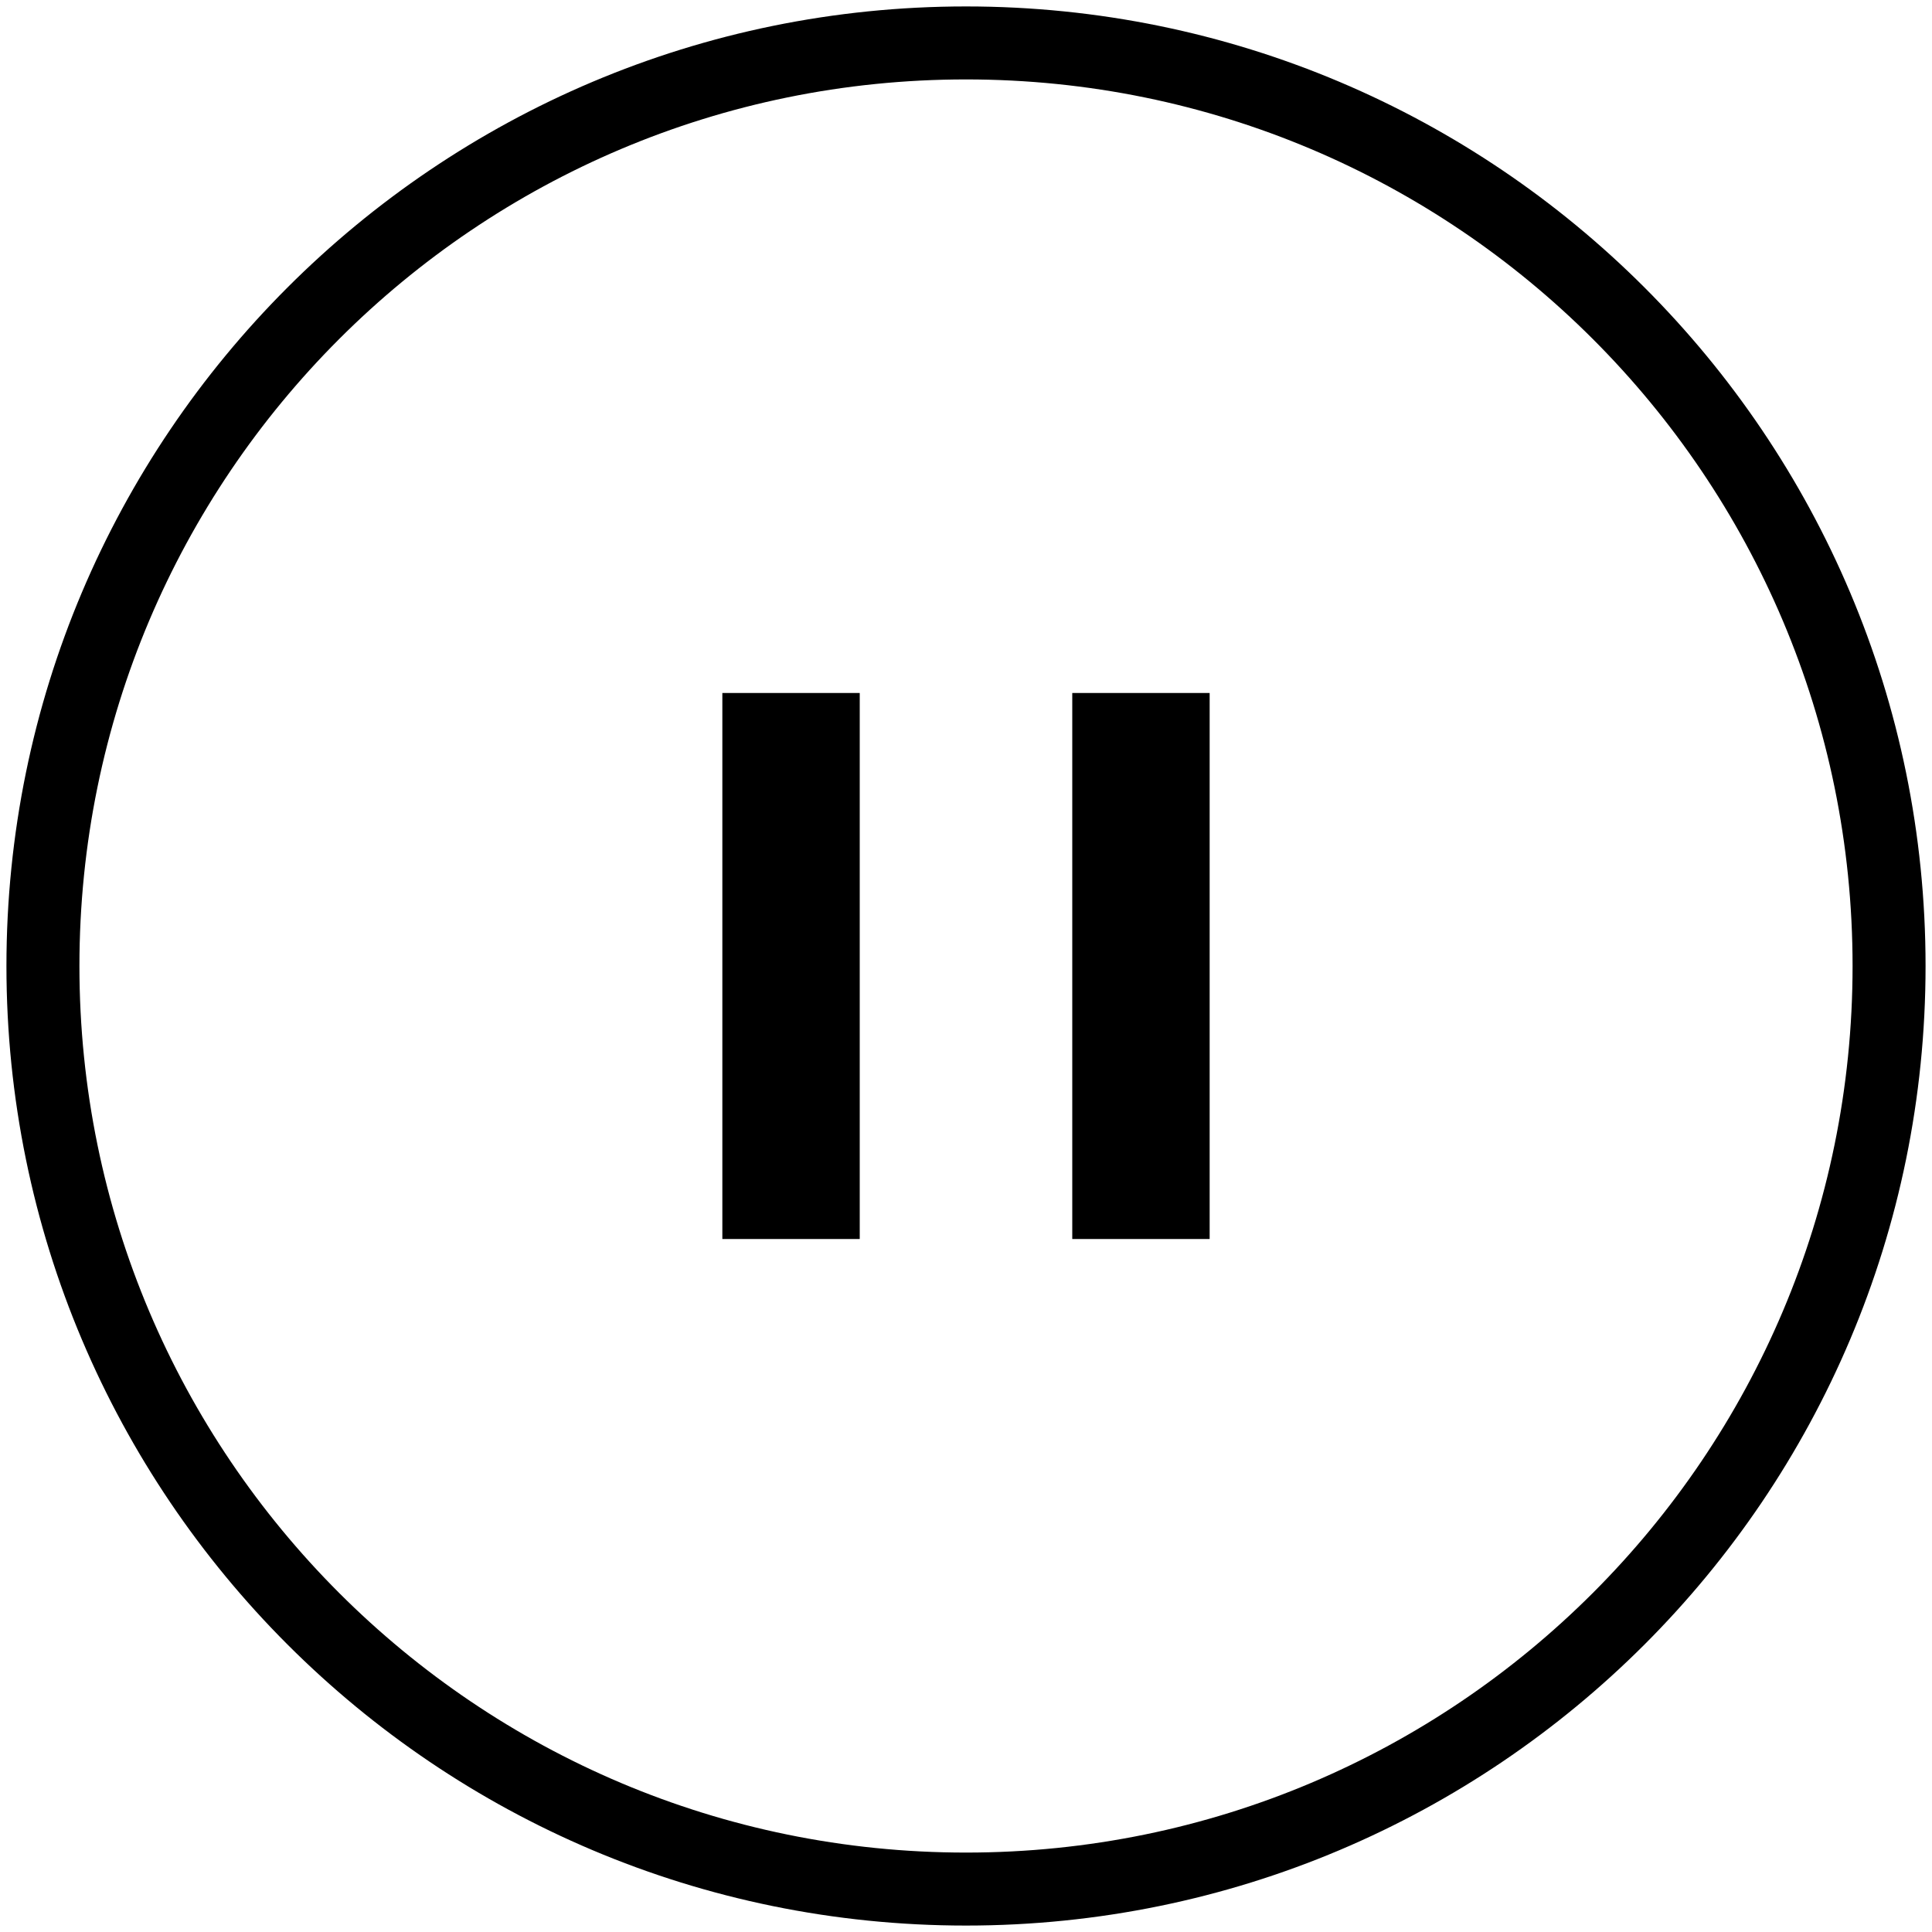
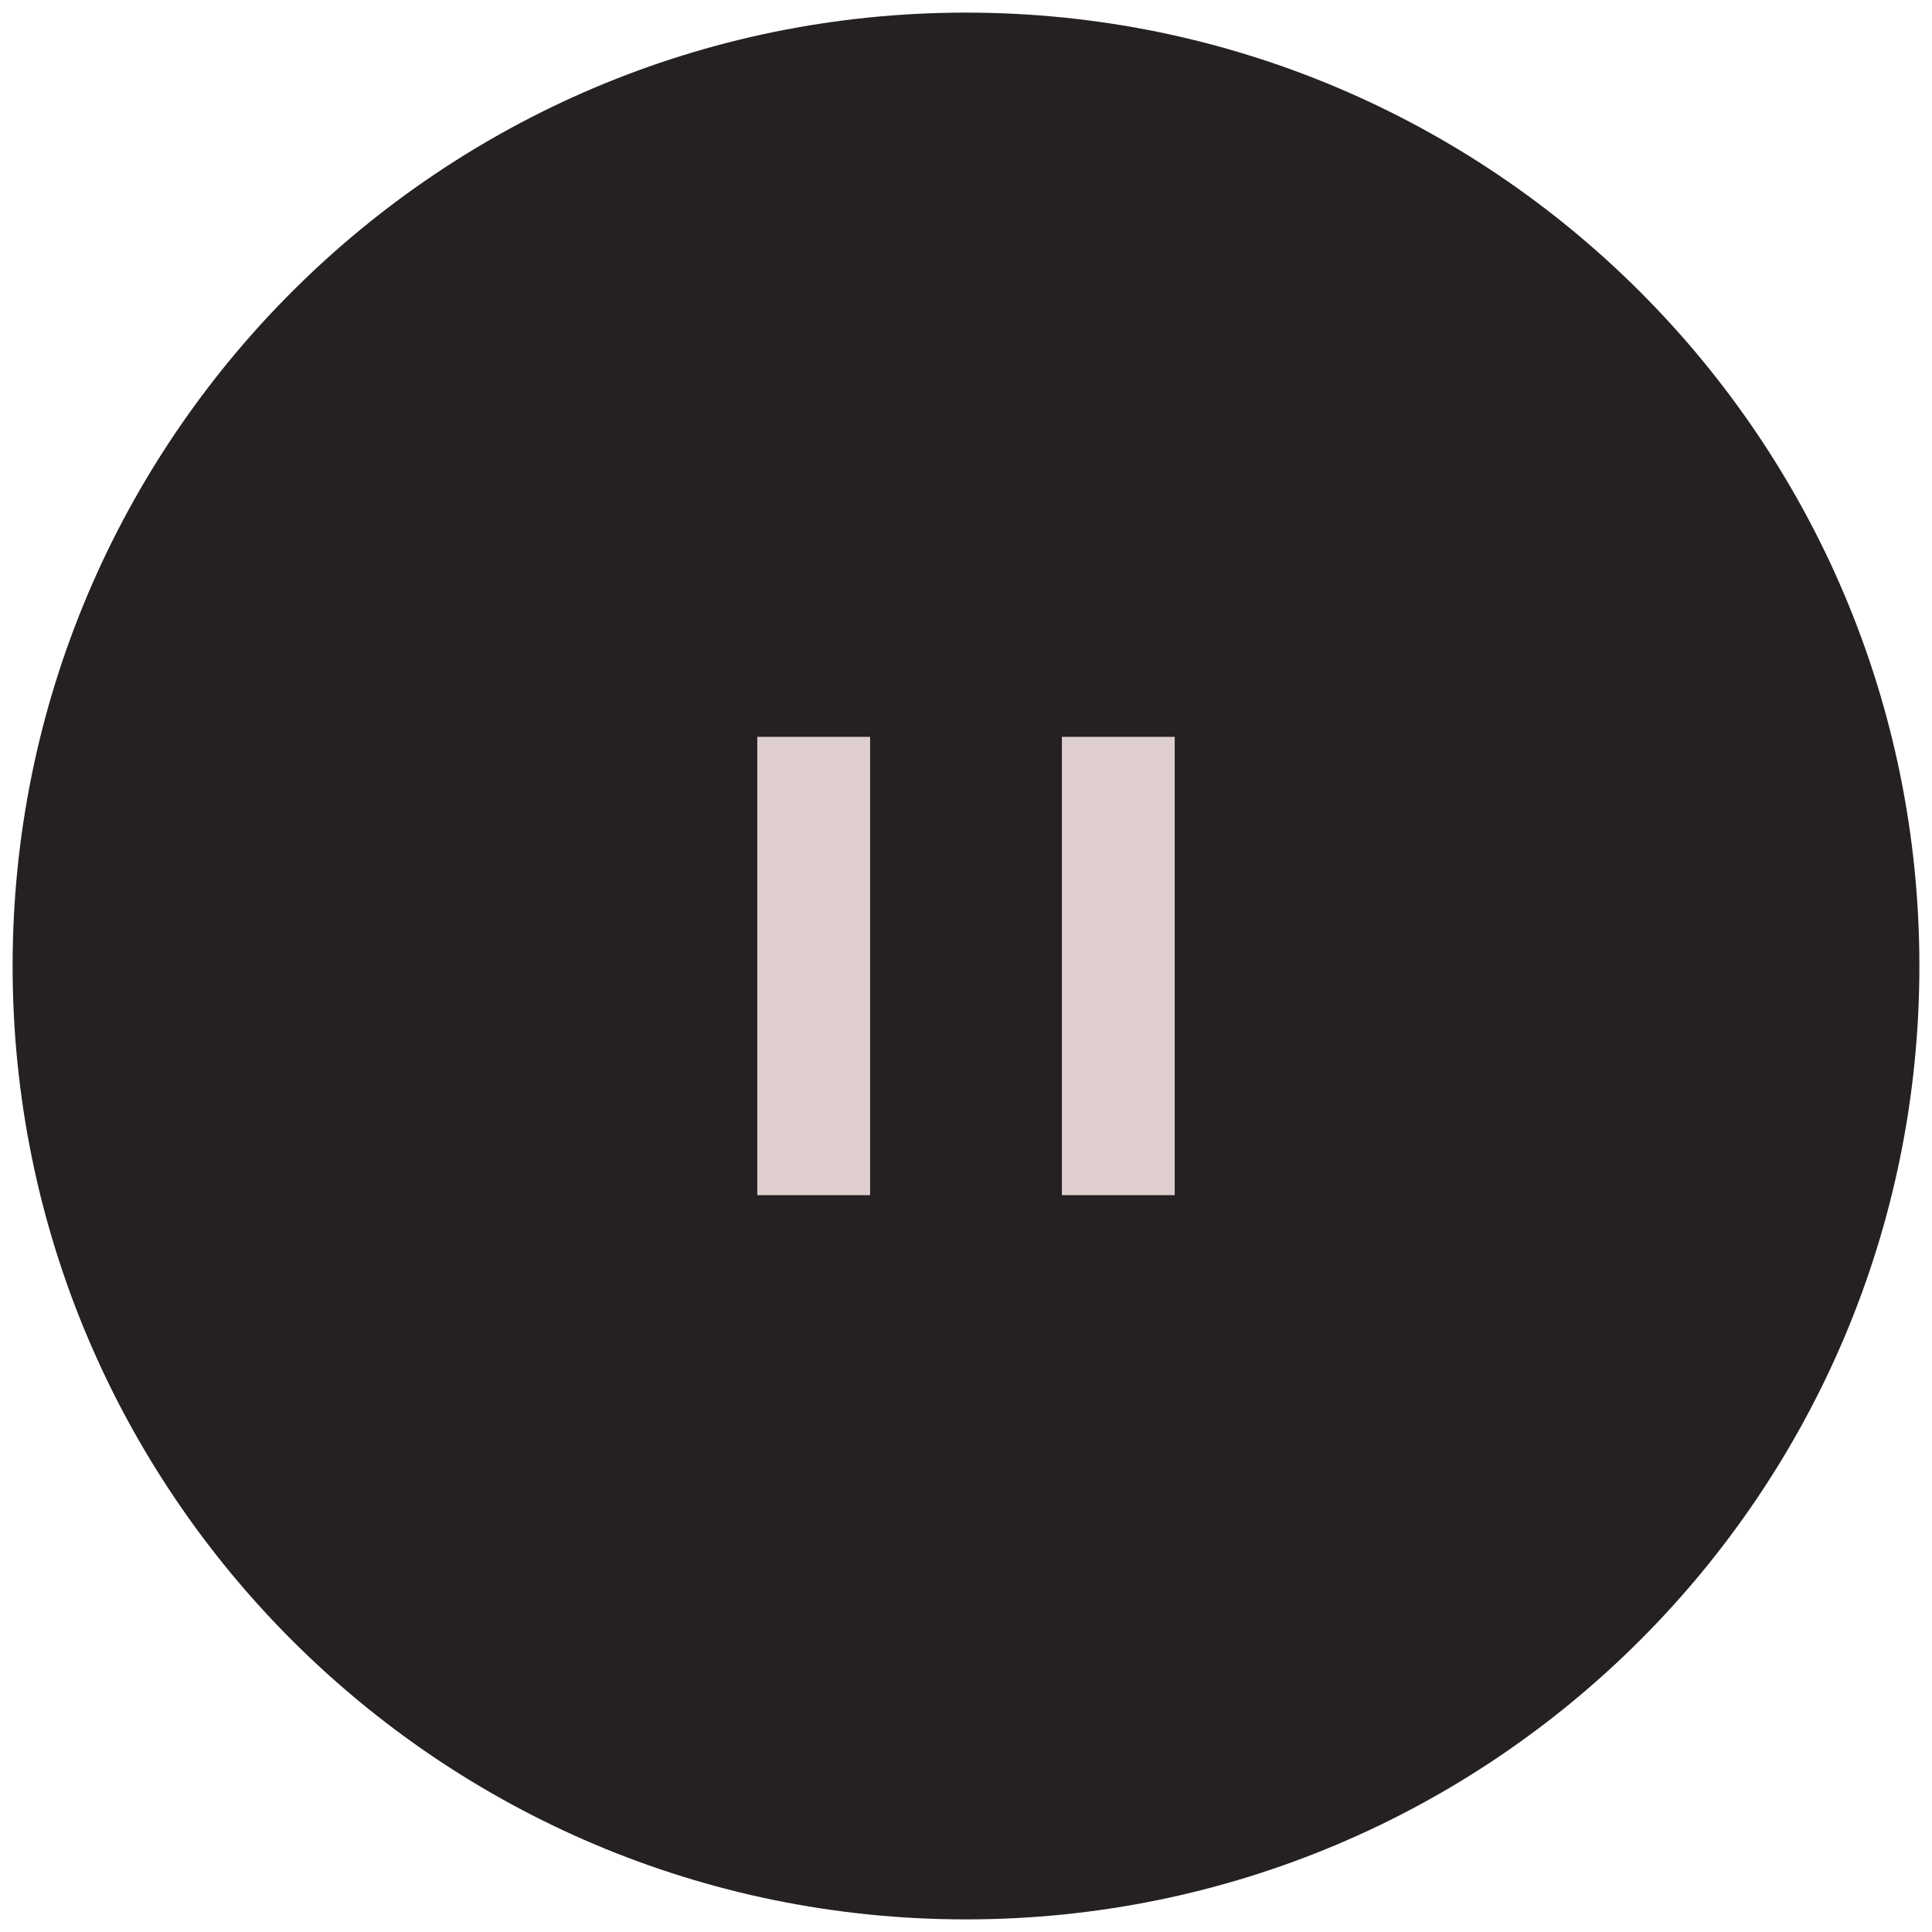
- <svg xmlns="http://www.w3.org/2000/svg" id="ekEeIK4SsBi1" viewBox="0 0 450 450" shape-rendering="geometricPrecision" text-rendering="geometricPrecision">
-   <g>
-     <ellipse rx="215" ry="215" transform="translate(225 225)" fill="none" stroke="#000" stroke-width="17" />
+ <svg xmlns="http://www.w3.org/2000/svg" id="eIMt17ausdw1" viewBox="0 0 450 450" shape-rendering="geometricPrecision" text-rendering="geometricPrecision">
+   <g transform="matrix(.95 0 0 0.95 11.25 11.25)">
+     <ellipse rx="233.75" ry="233.75" transform="translate(225 225)" fill="#252021" stroke-width="17" />
+     <g>
+       <rect width="76.038" height="20.832" rx="0" ry="0" transform="matrix(.363777 0 0 5.394147 173.8281 168.8139)" fill="#decece" stroke-width="0" />
+       <rect width="76.038" height="20.832" rx="0" ry="0" transform="matrix(.363777 0 0 5.394147 248.5111 168.8139)" fill="#decece" stroke-width="0" />
+     </g>
  </g>
-   <rect width="30.439" height="136.317" rx="0" ry="0" transform="matrix(1.051276 0 0 0.932962 168.2495 161.4105)" stroke-width="0" />
-   <rect width="46.222" height="136.317" rx="0" ry="0" transform="matrix(.692308 0 0 0.932962 249.7505 161.4105)" stroke-width="0" />
</svg>
